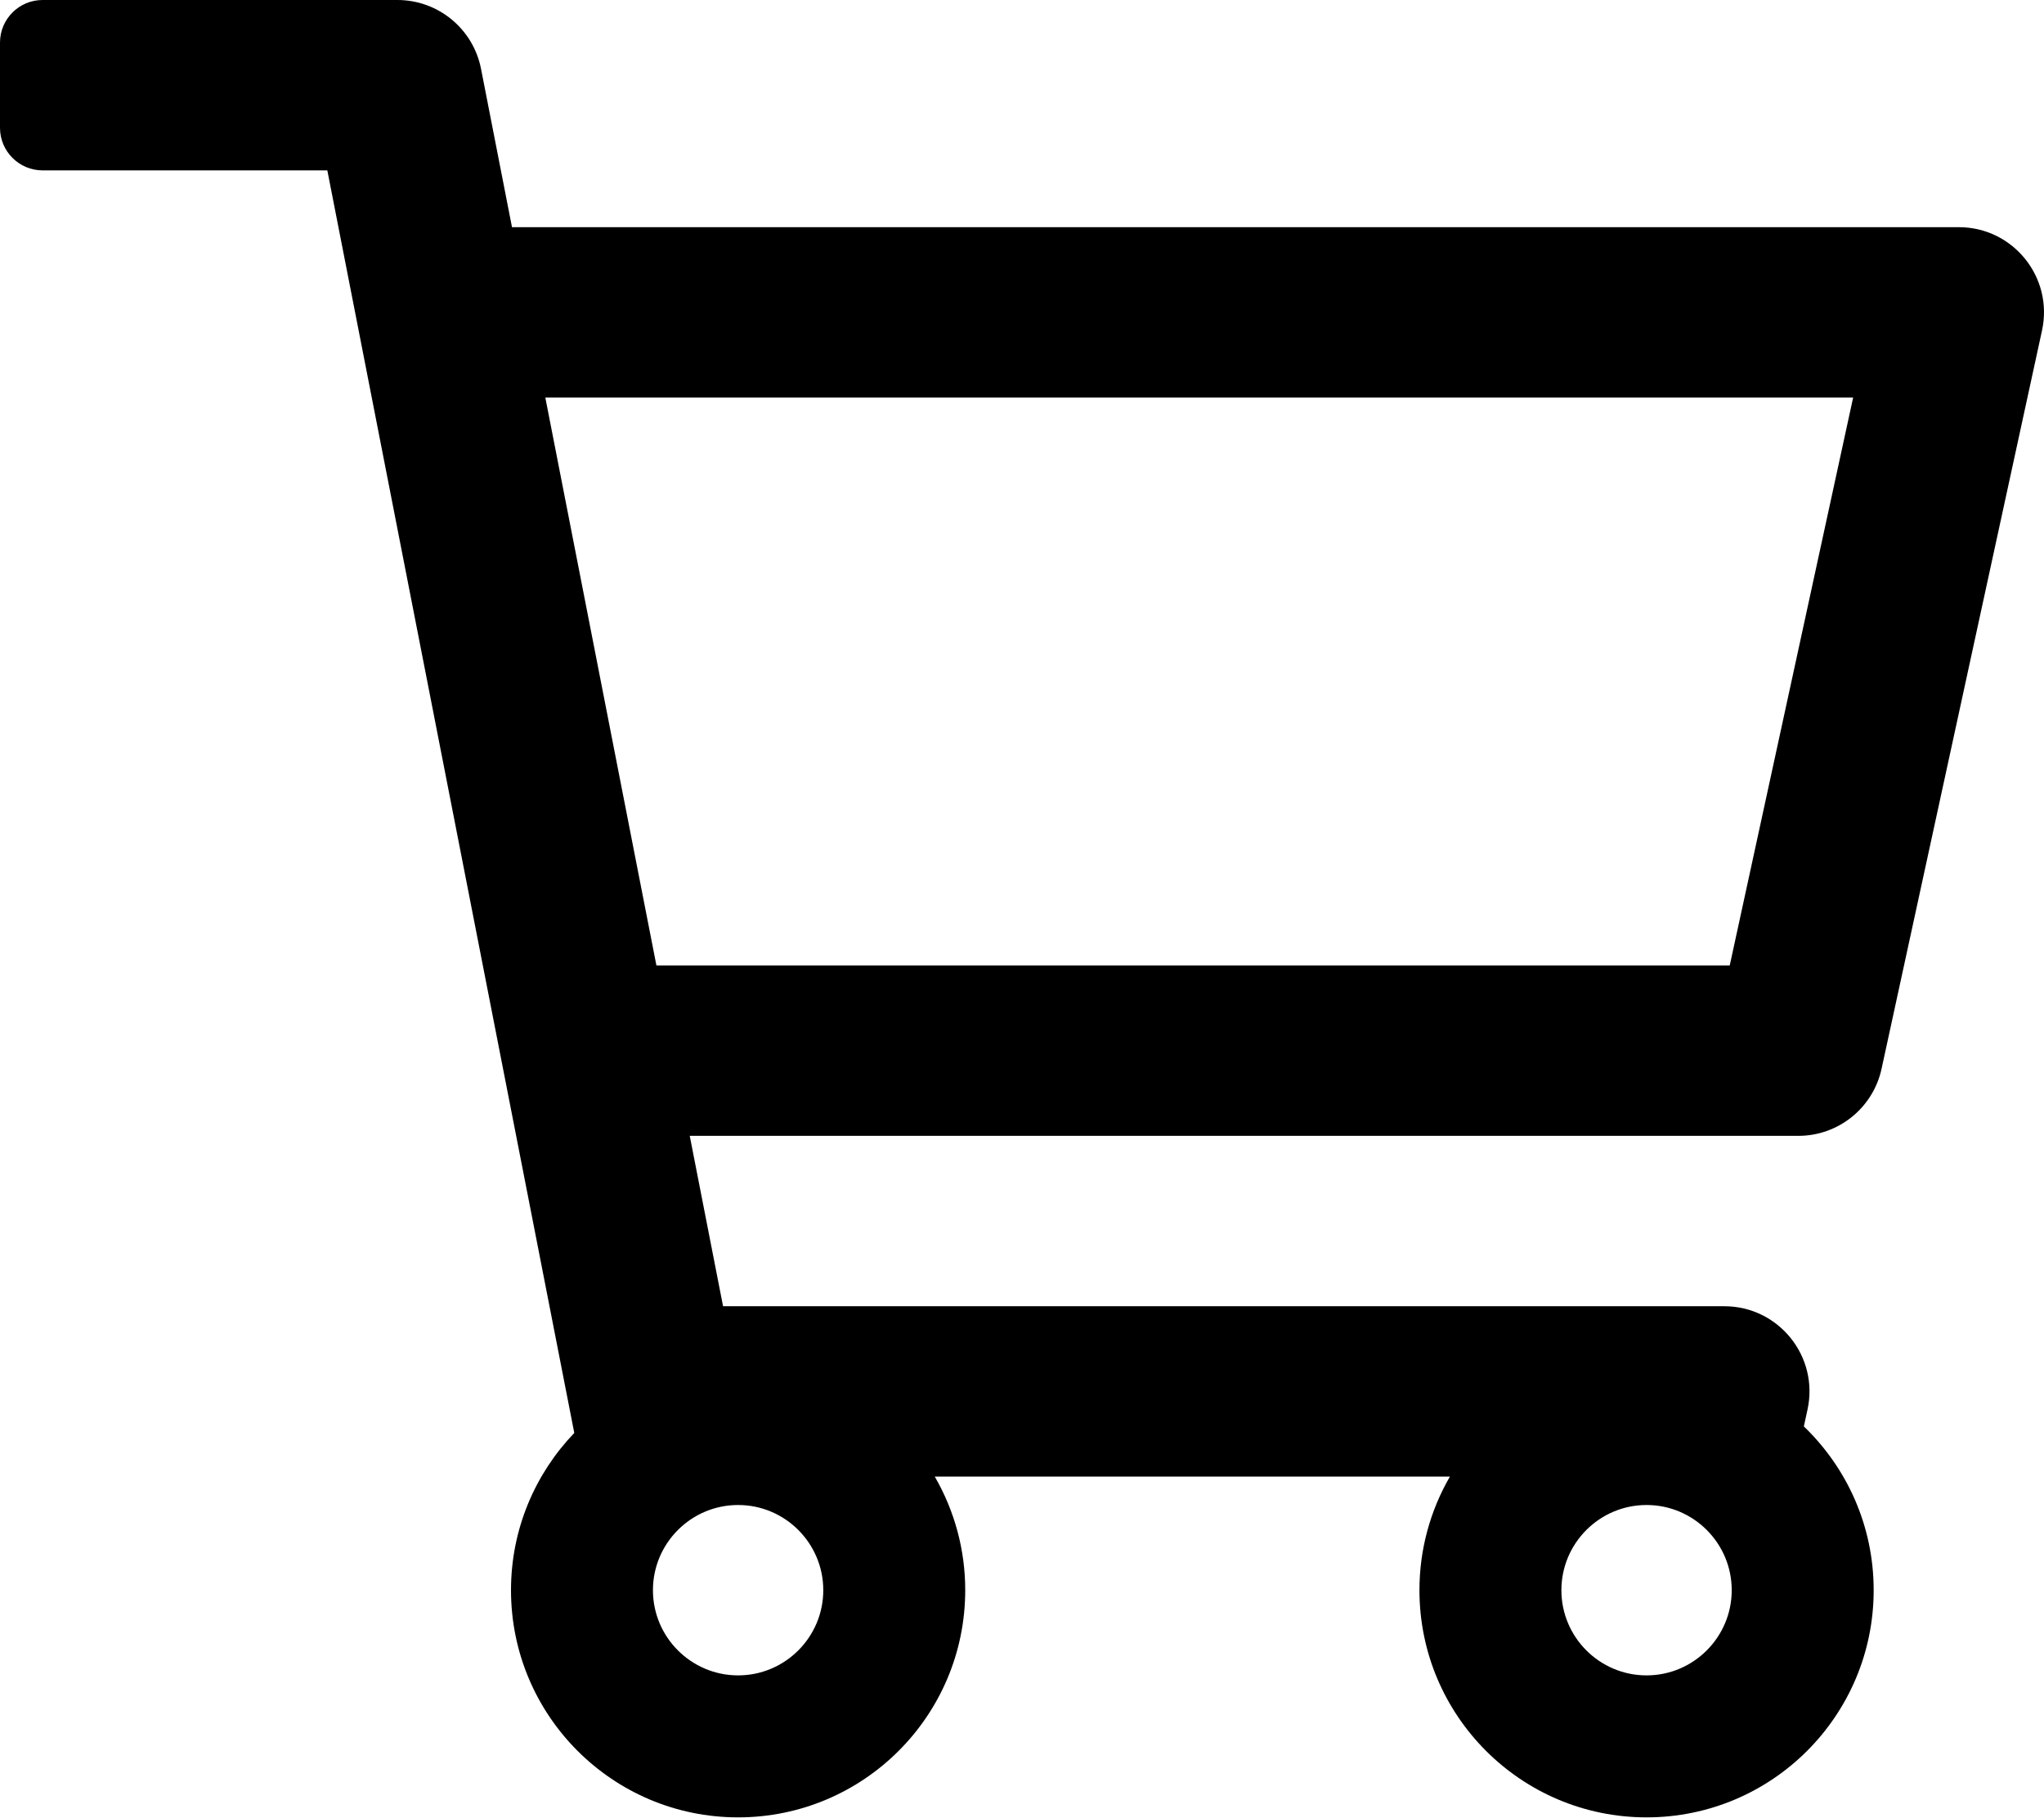
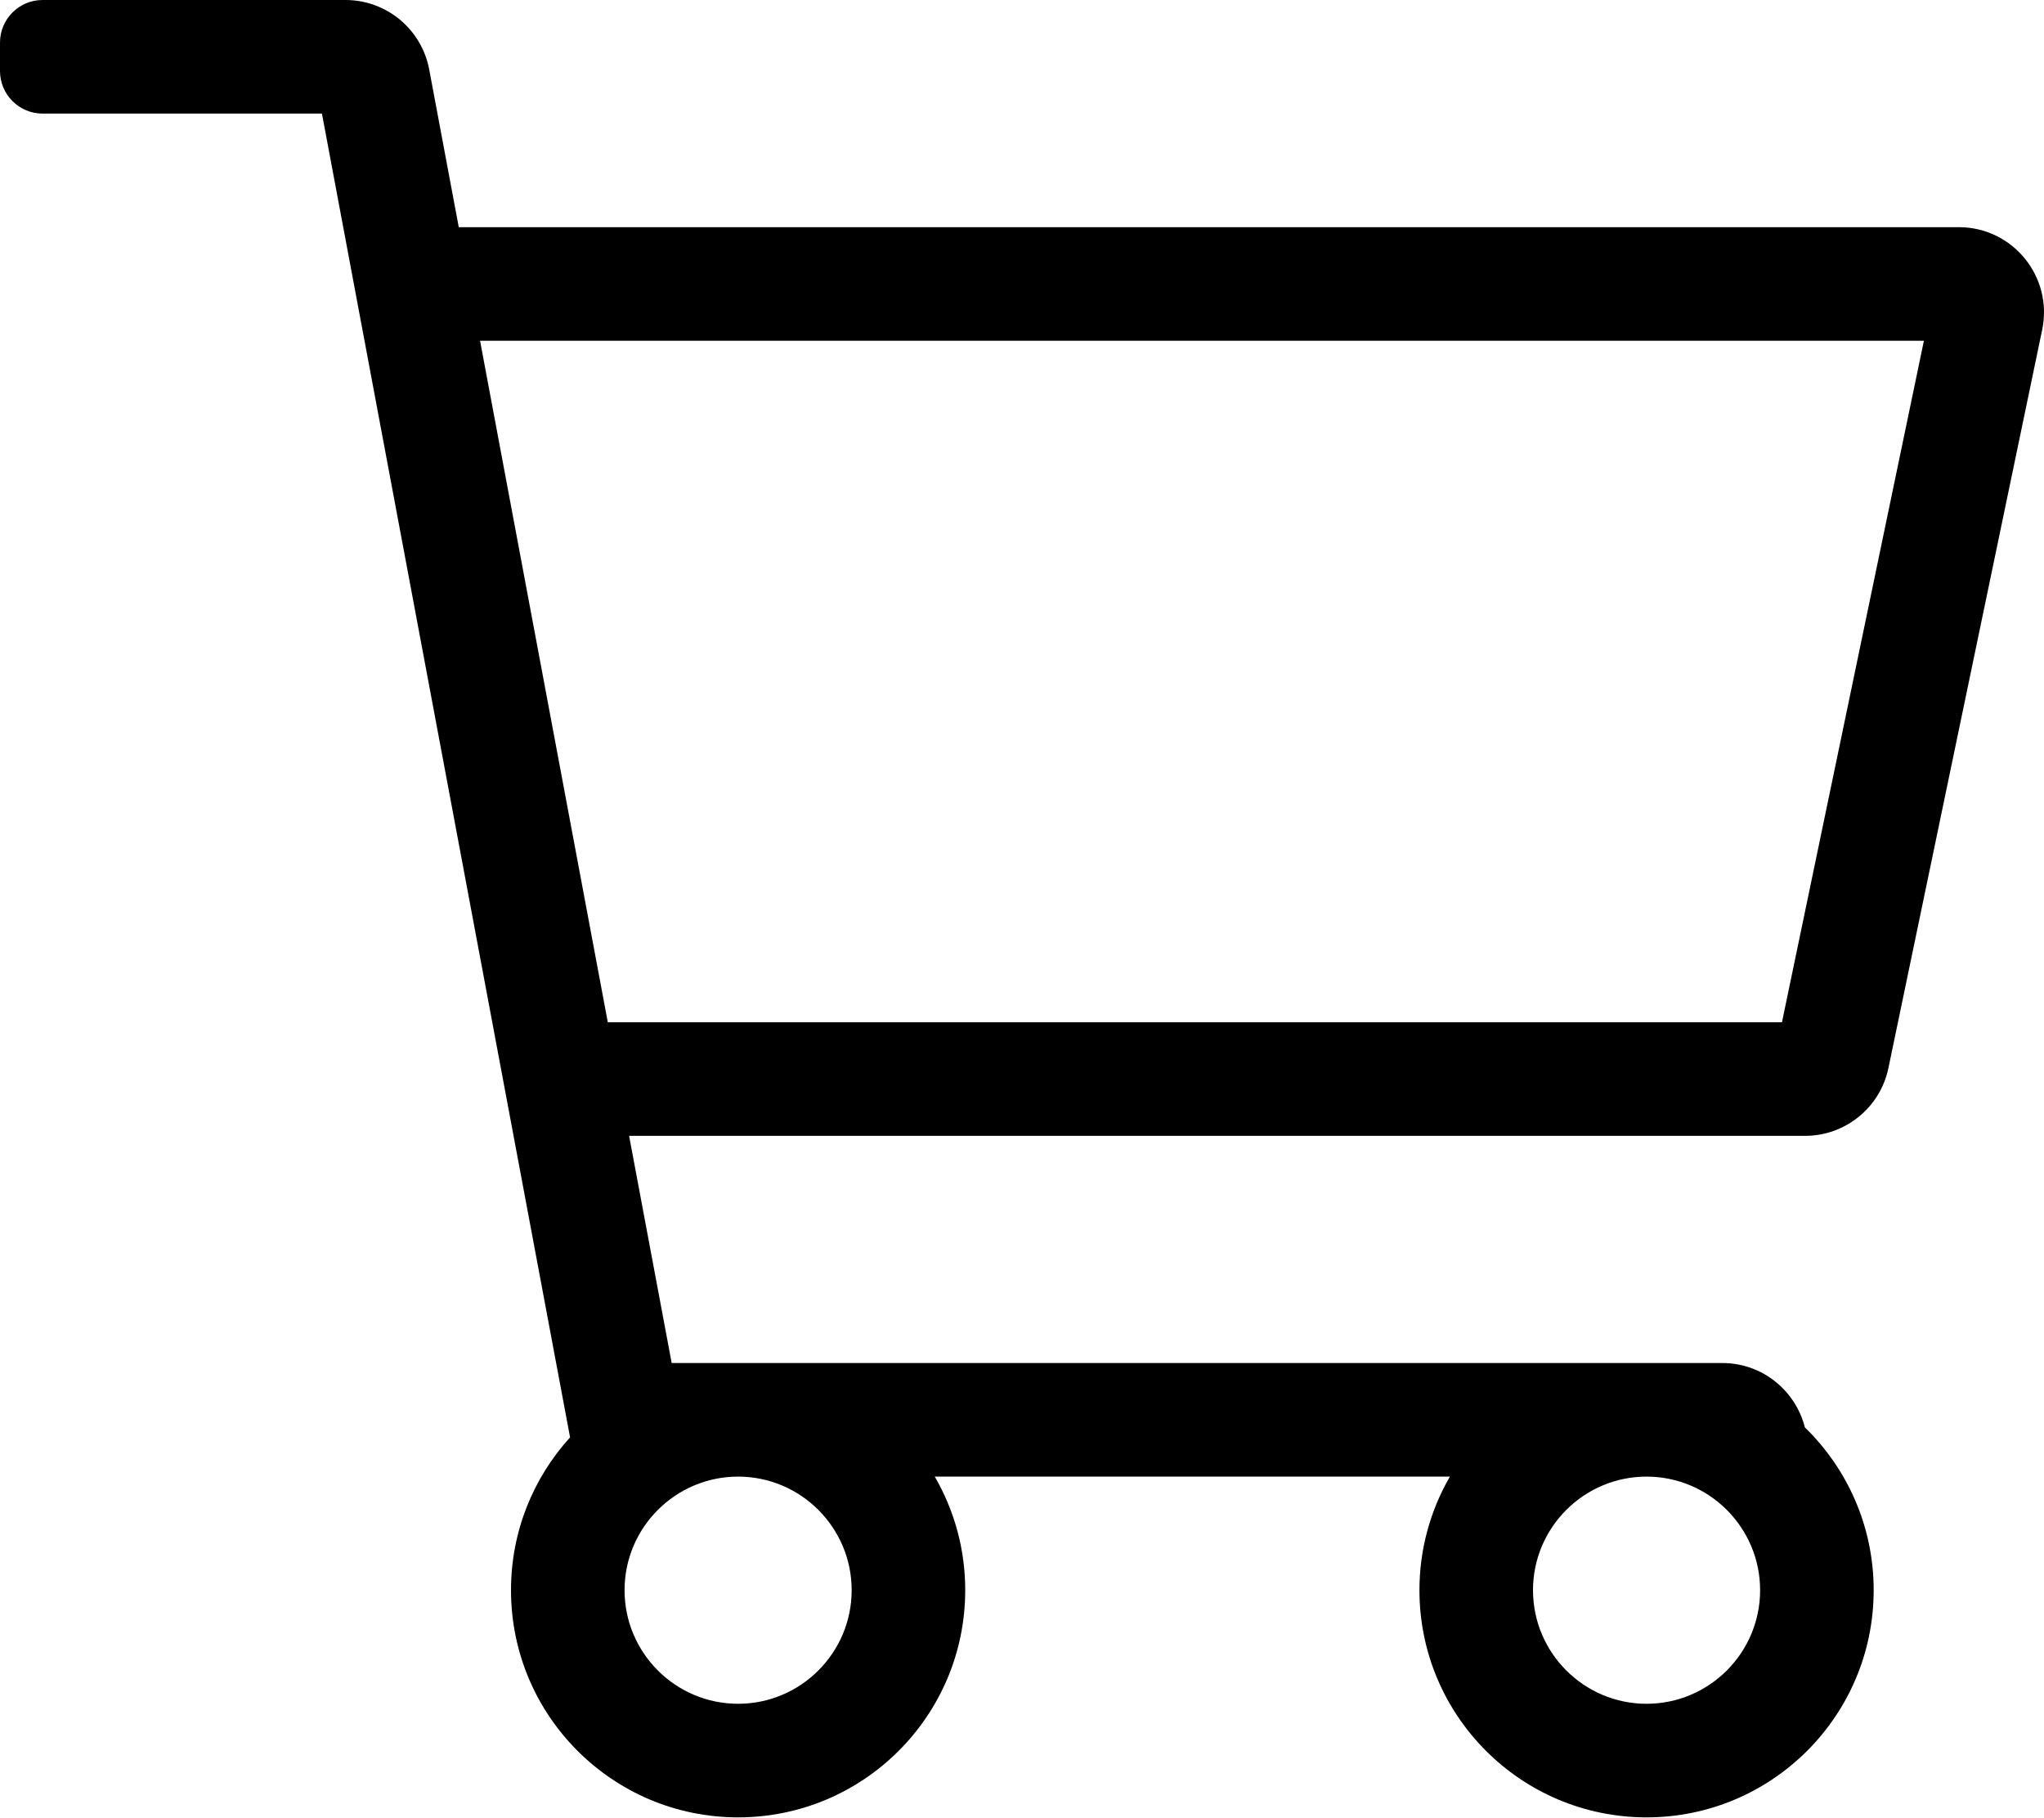
<svg viewBox="0 0 576 512">
-   <path fill="currentColor" d="M551.991 64H144.28l-8.726-44.608C133.35 8.128 123.478 0 112 0H12C5.373 0 0 5.373 0 12v24c0 6.627 5.373 12 12 12h80.24l69.594 355.701C150.796 415.201 144 430.802 144 448c0 35.346 28.654 64 64 64s64-28.654 64-64a63.681 63.681 0 0 0-8.583-32h145.167a63.681 63.681 0 0 0-8.583 32c0 35.346 28.654 64 64 64 35.346 0 64-28.654 64-64 0-18.136-7.556-34.496-19.676-46.142l1.035-4.757c3.254-14.96-8.142-29.101-23.452-29.101H203.76l-9.39-48h312.405c11.29 0 21.054-7.869 23.452-18.902l45.216-208C578.695 78.139 567.299 64 551.991 64zM208 472c-13.234 0-24-10.766-24-24s10.766-24 24-24 24 10.766 24 24-10.766 24-24 24zm256 0c-13.234 0-24-10.766-24-24s10.766-24 24-24 24 10.766 24 24-10.766 24-24 24zm23.438-200H184.98l-31.31-160h368.548l-34.78 160z" />
+   <path fill="currentColor" d="M551.991 64H129.28l-8.329-44.423C118.822 8.226 108.911 0 97.362 0H12C5.373 0 0 5.373 0 12v8c0 6.627 5.373 12 12 12h78.72l69.927 372.946C150.305 416.314 144 431.42 144 448c0 35.346 28.654 64 64 64s64-28.654 64-64a63.681 63.681 0 0 0-8.583-32h145.167a63.681 63.681 0 0 0-8.583 32c0 35.346 28.654 64 64 64 35.346 0 64-28.654 64-64 0-17.993-7.435-34.24-19.388-45.868C506.022 391.891 496.76 384 485.328 384H189.28l-12-64h331.381c11.368 0 21.177-7.976 23.496-19.105l43.331-208C578.592 77.991 567.215 64 551.991 64zM240 448c0 17.645-14.355 32-32 32s-32-14.355-32-32 14.355-32 32-32 32 14.355 32 32zm224 32c-17.645 0-32-14.355-32-32s14.355-32 32-32 32 14.355 32 32-14.355 32-32 32zm38.156-192H171.28l-36-192h406.876l-40 192z" />
</svg>
